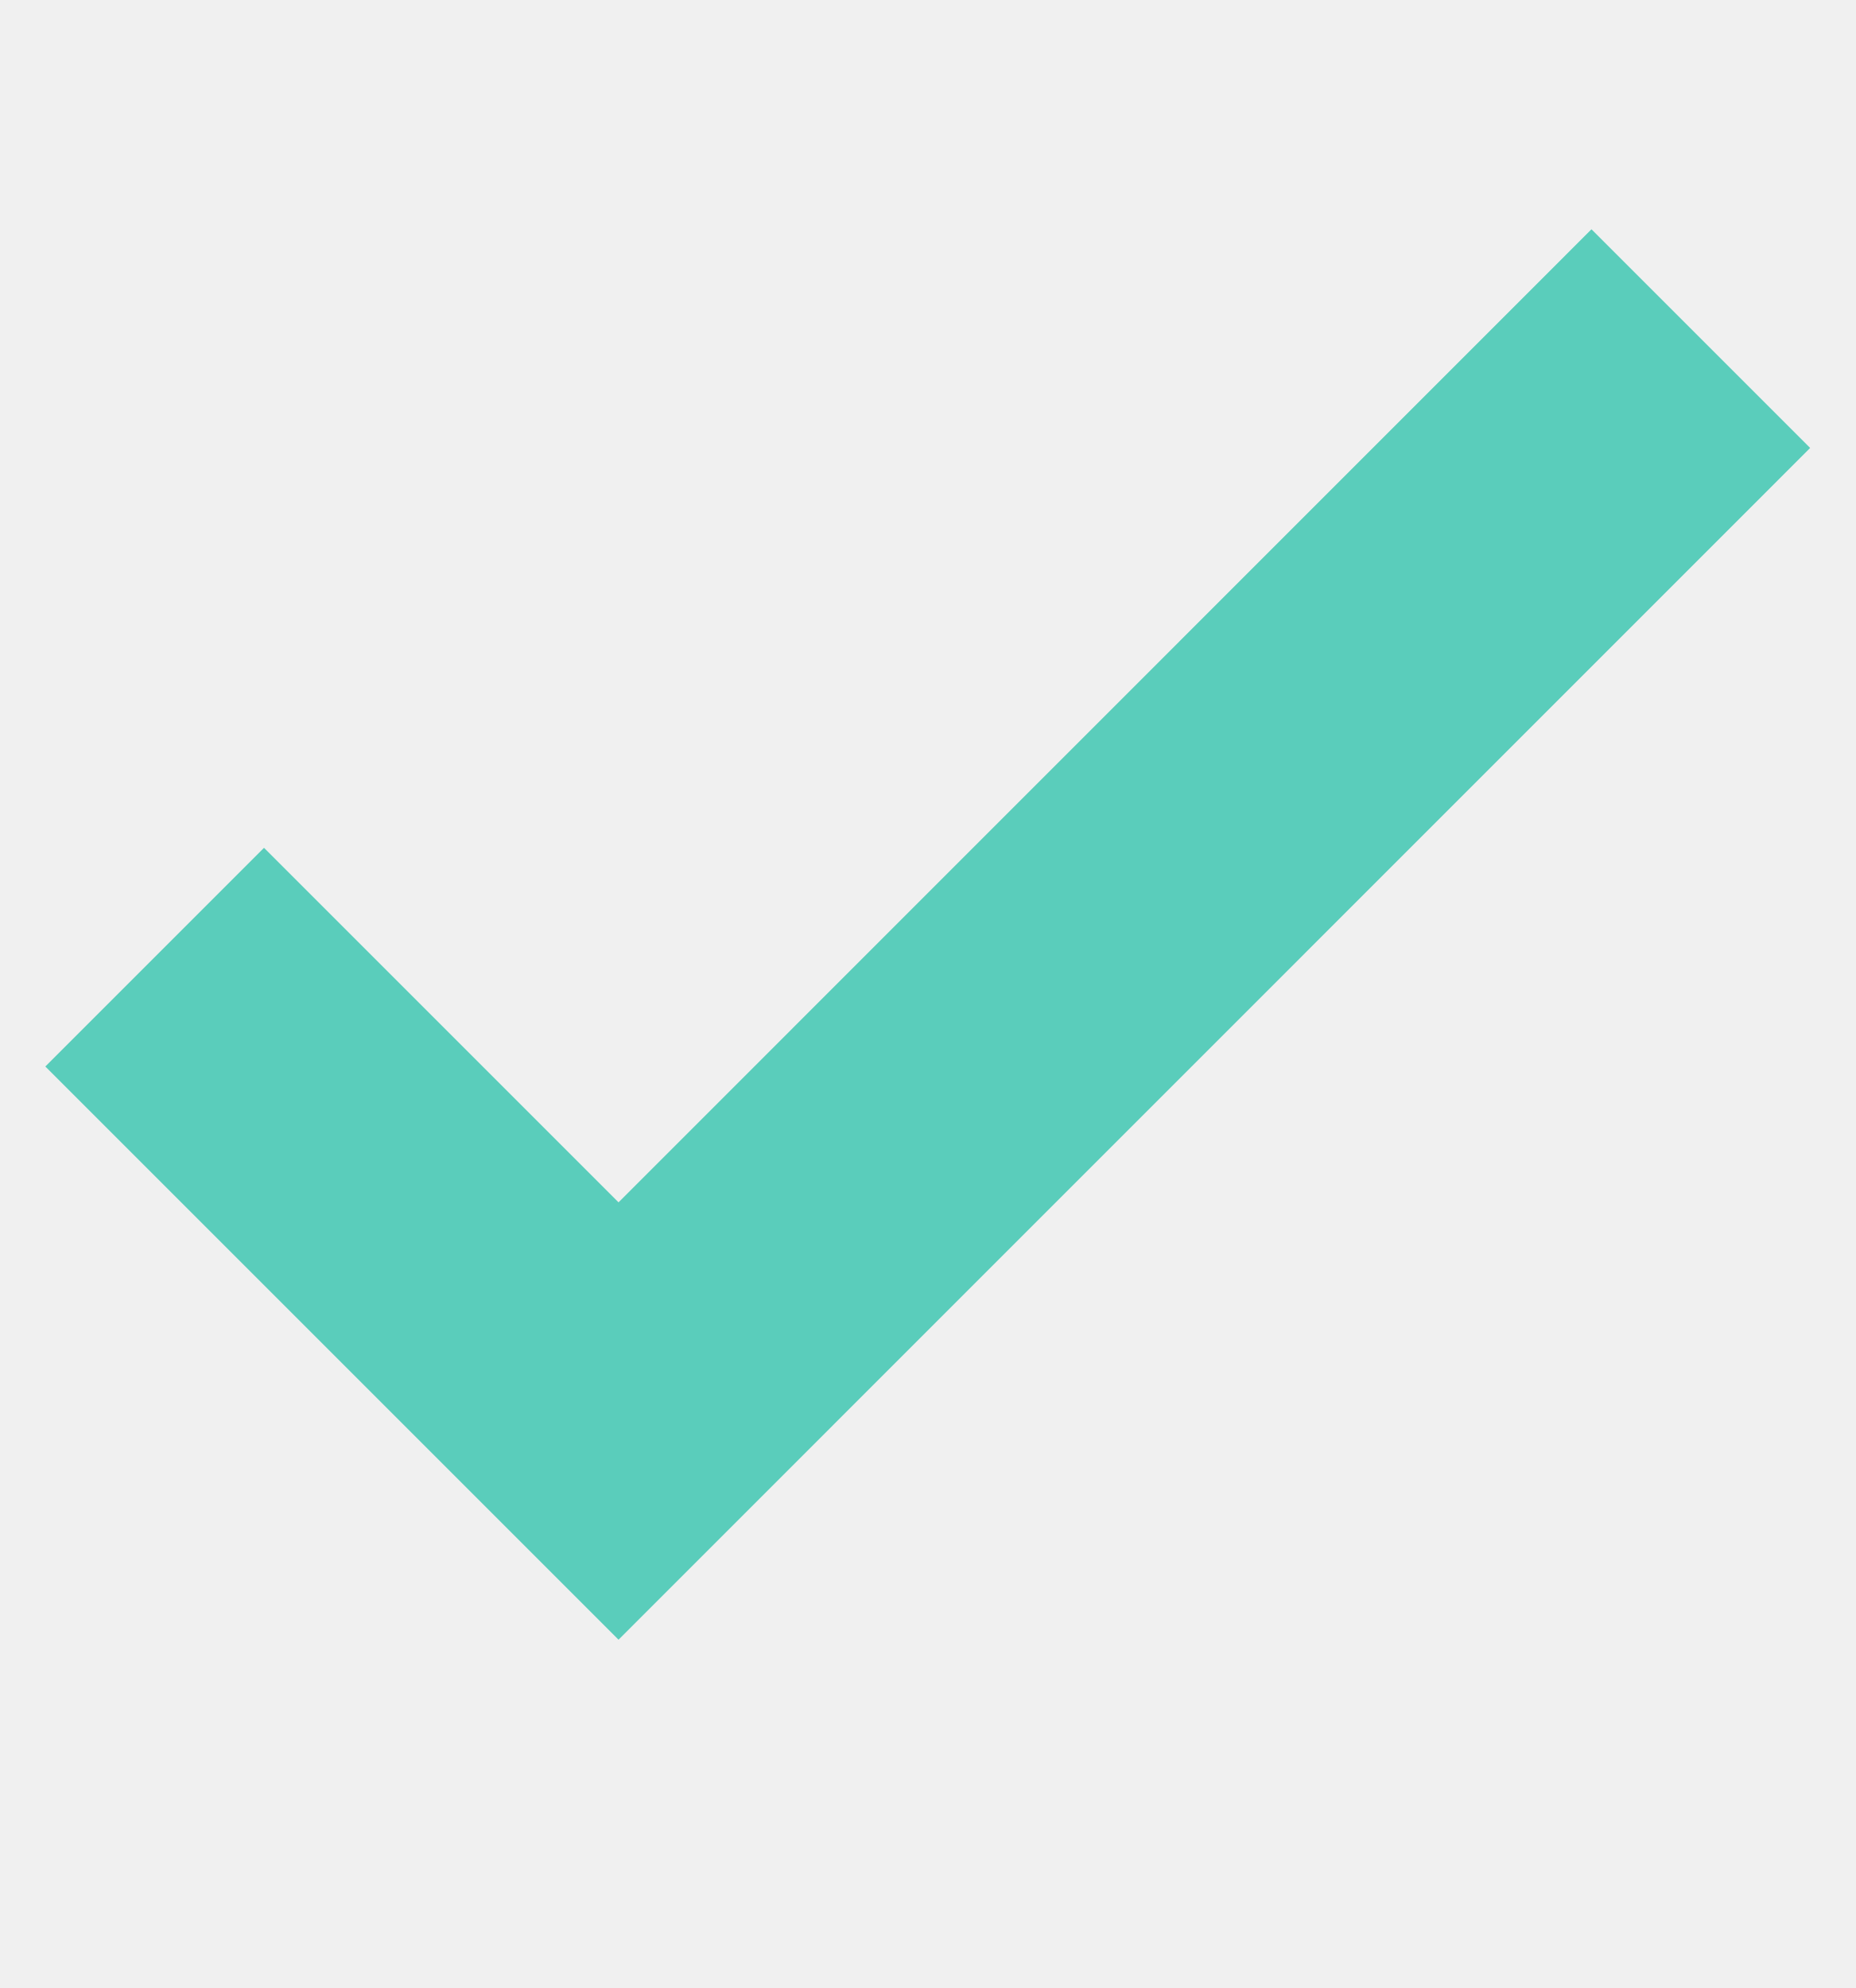
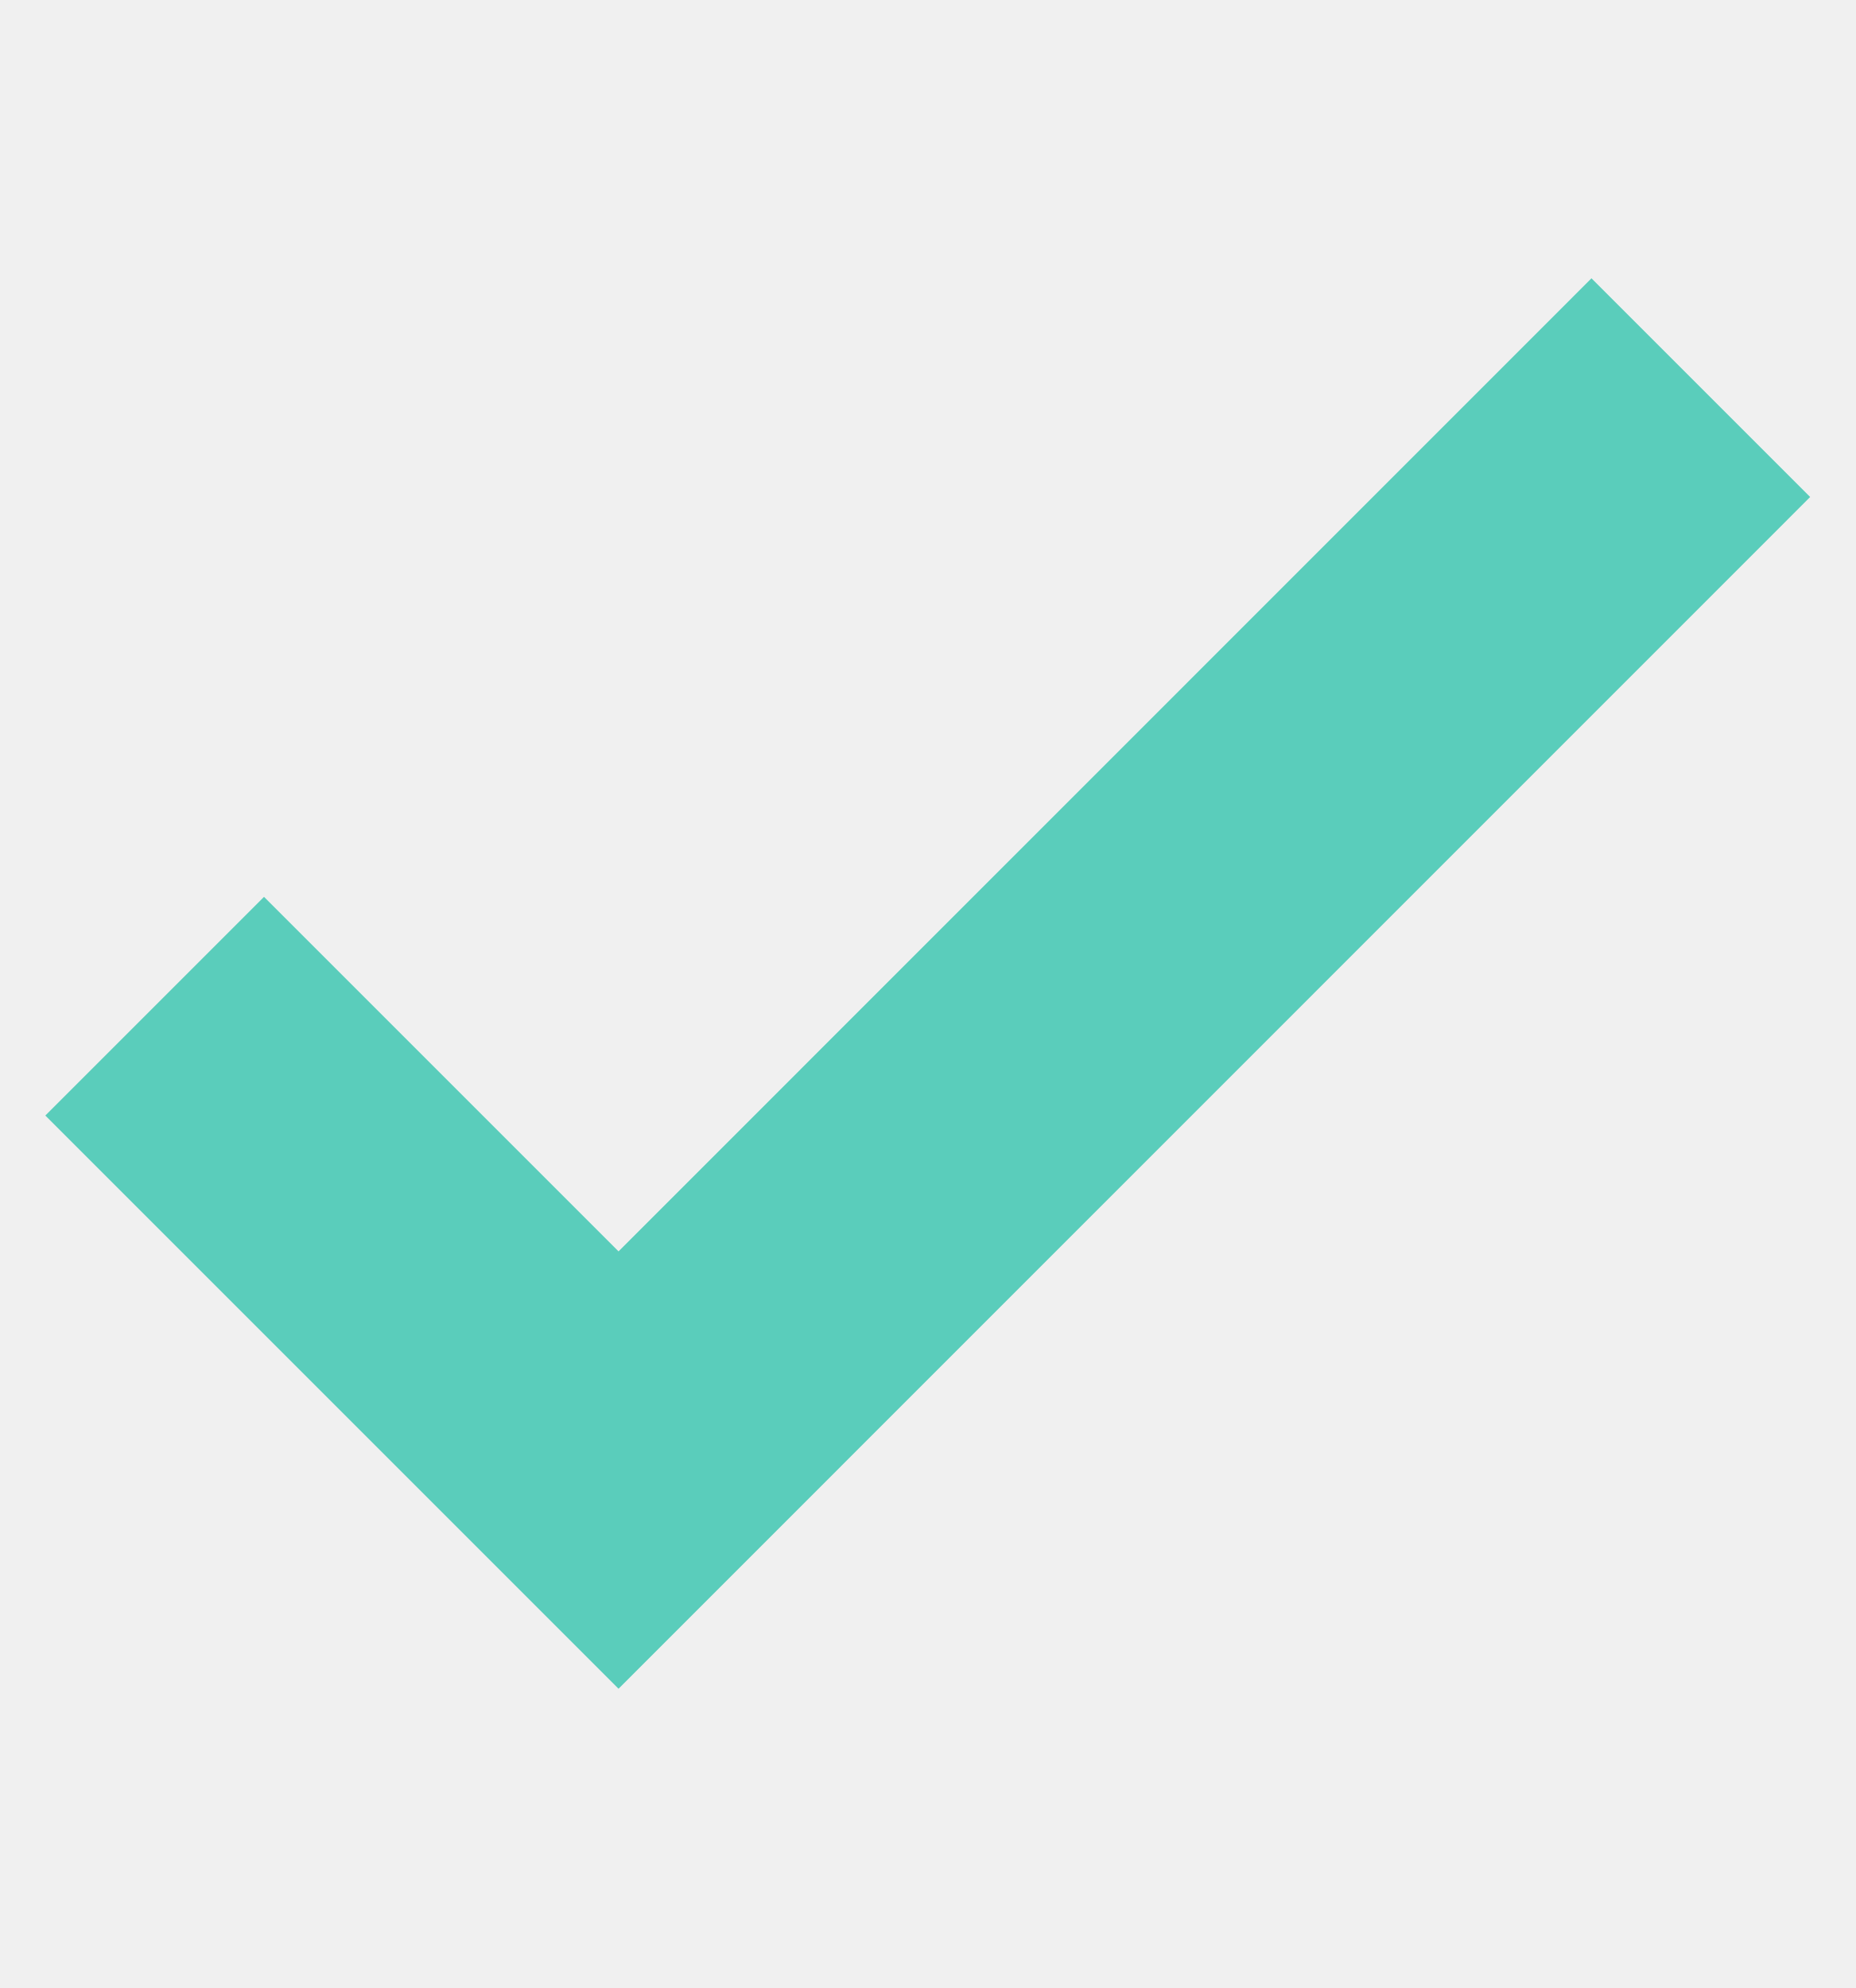
<svg xmlns="http://www.w3.org/2000/svg" width="14" height="15" viewBox="0 0 14 15" fill="none">
  <g clip-path="url(#clip0_4_2500)">
-     <path fill-rule="evenodd" clip-rule="evenodd" d="M13.658 3.38L4.667 12.372L0.342 8.047L1.992 6.397L4.667 9.072L12.008 1.73L13.658 3.38Z" fill="#5ACDBB" />
+     <path fill-rule="evenodd" clip-rule="evenodd" d="M13.658 3.75L4.667 12.742L0.342 8.417L1.992 6.767L4.667 9.442L12.008 2.1L13.658 3.75Z" fill="#5ACDBB" />
  </g>
  <defs>
    <clipPath id="clip0_4_2500">
-       <rect width="14" height="14" fill="white" transform="translate(0 0.22168)" />
+       <rect width="14" height="14" fill="white" transform="translate(0 0.591797)" />
    </clipPath>
  </defs>
</svg>
